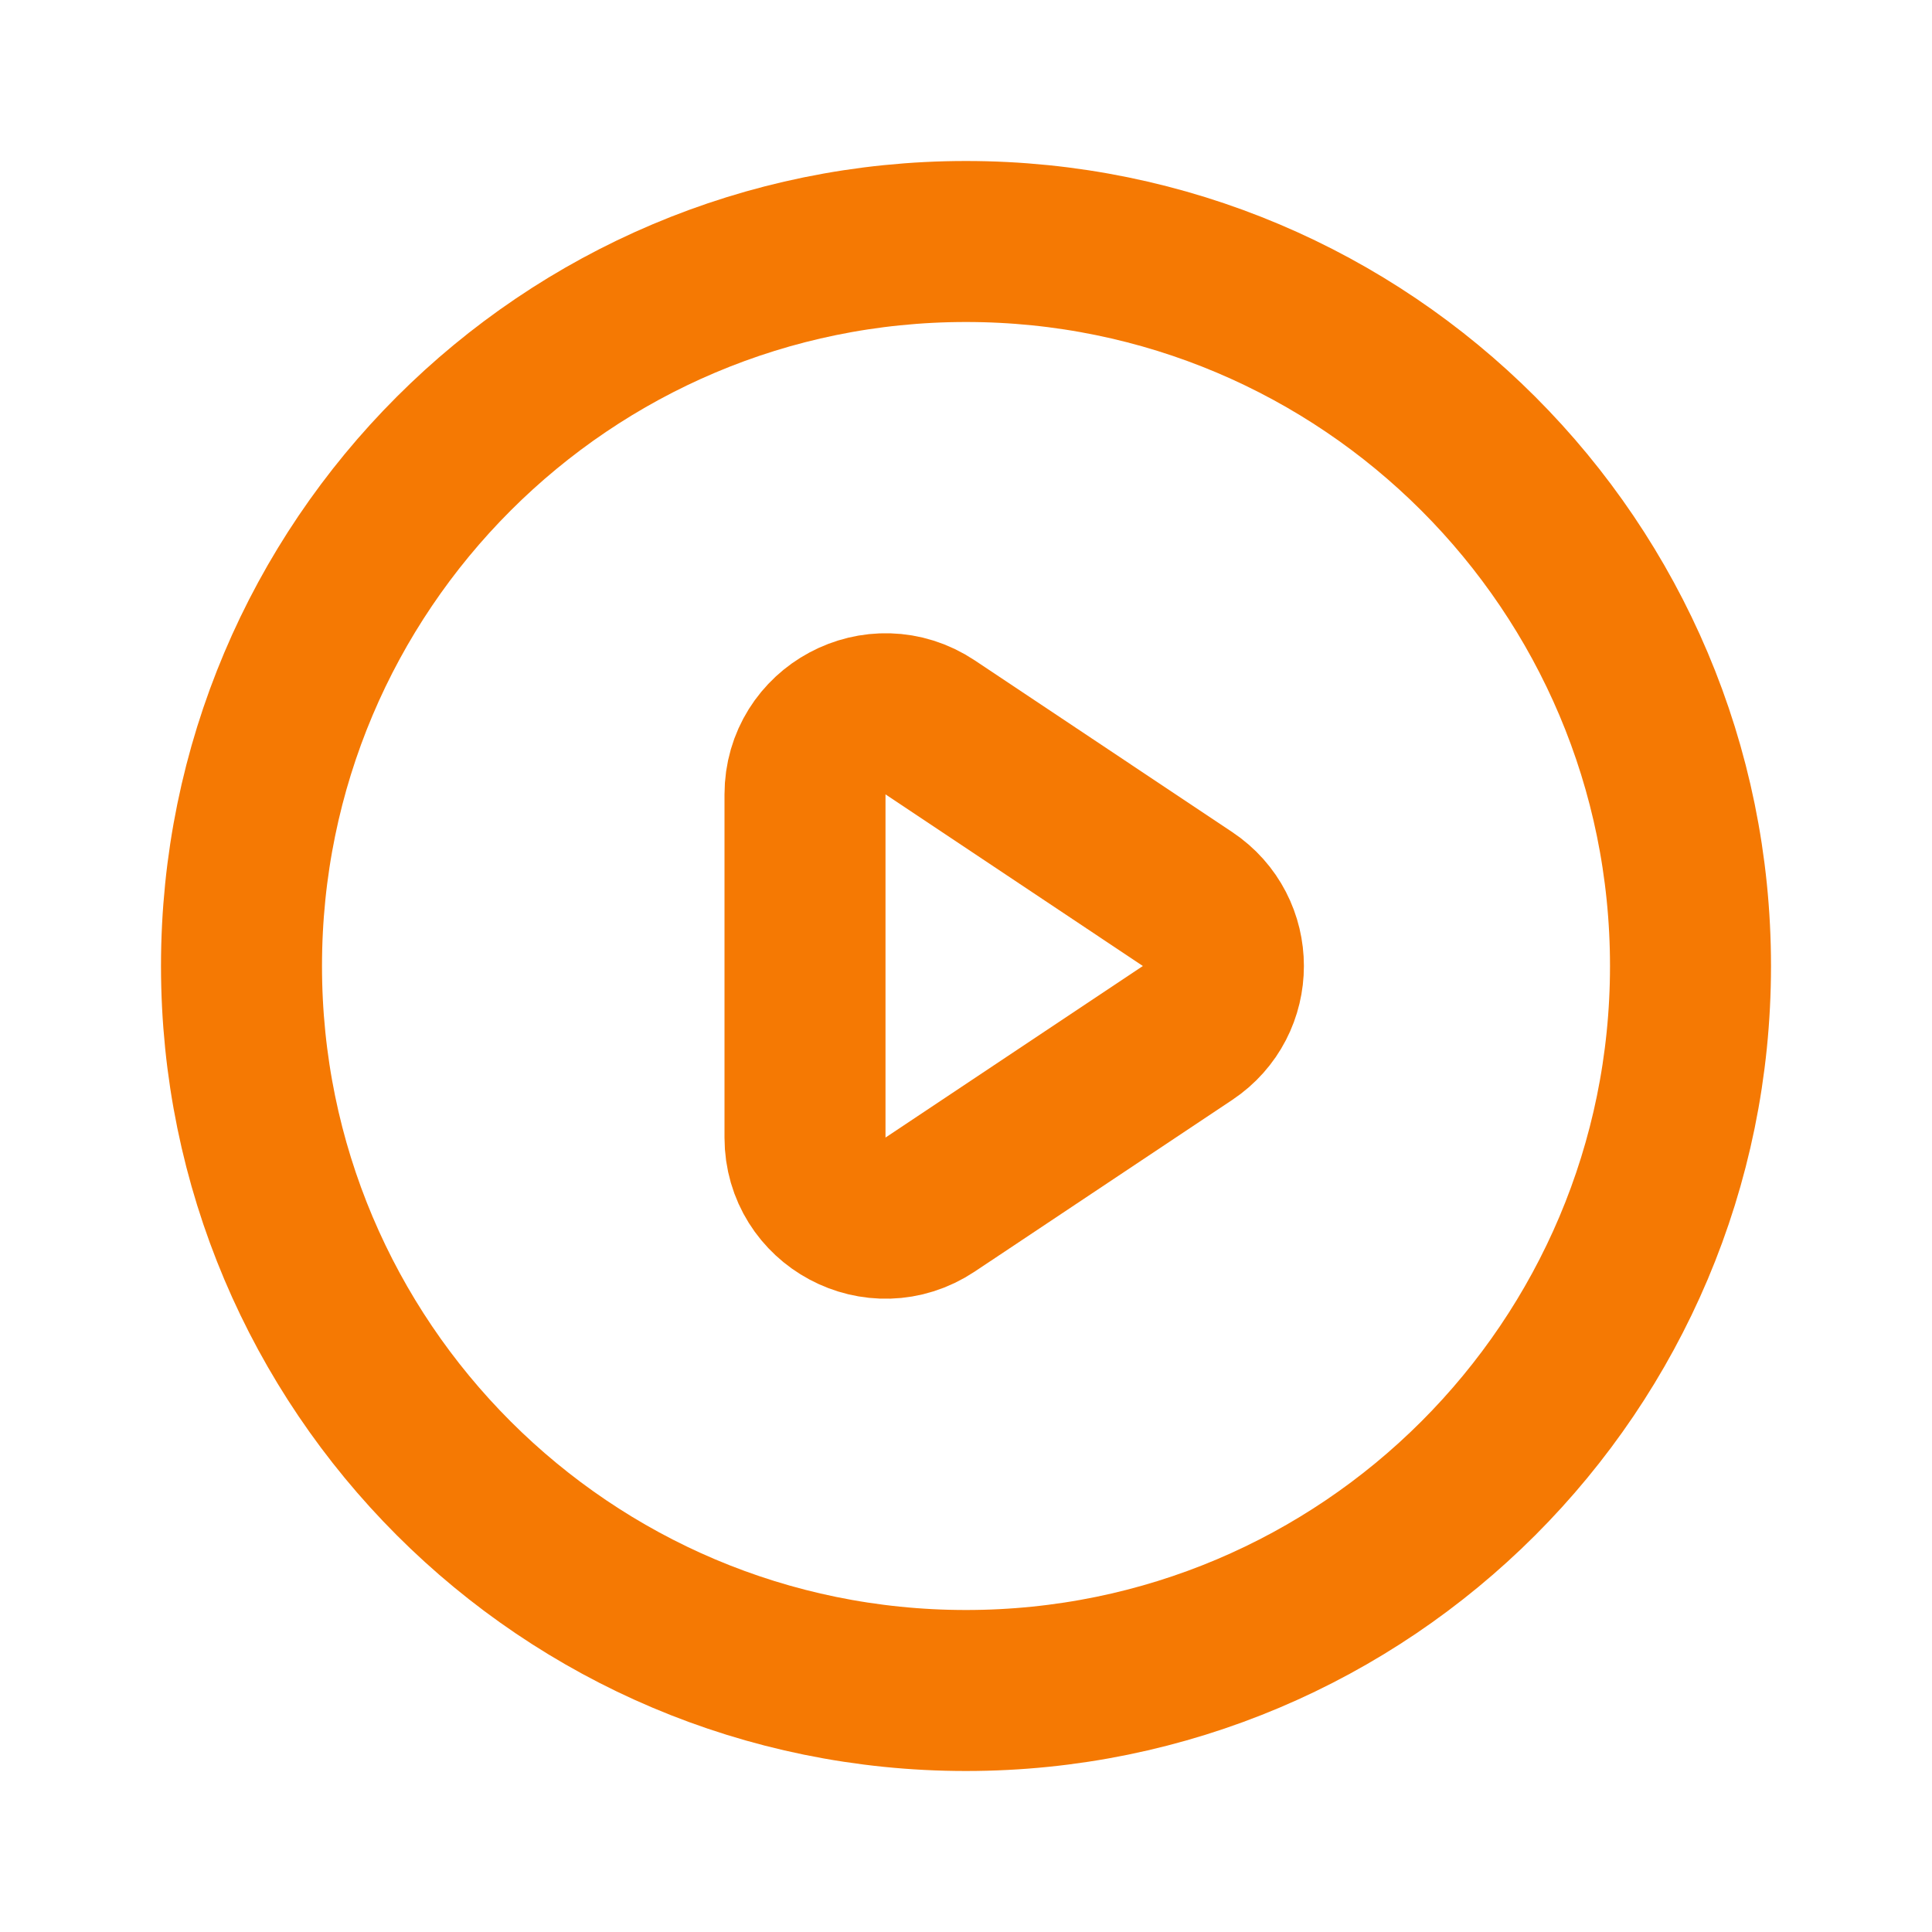
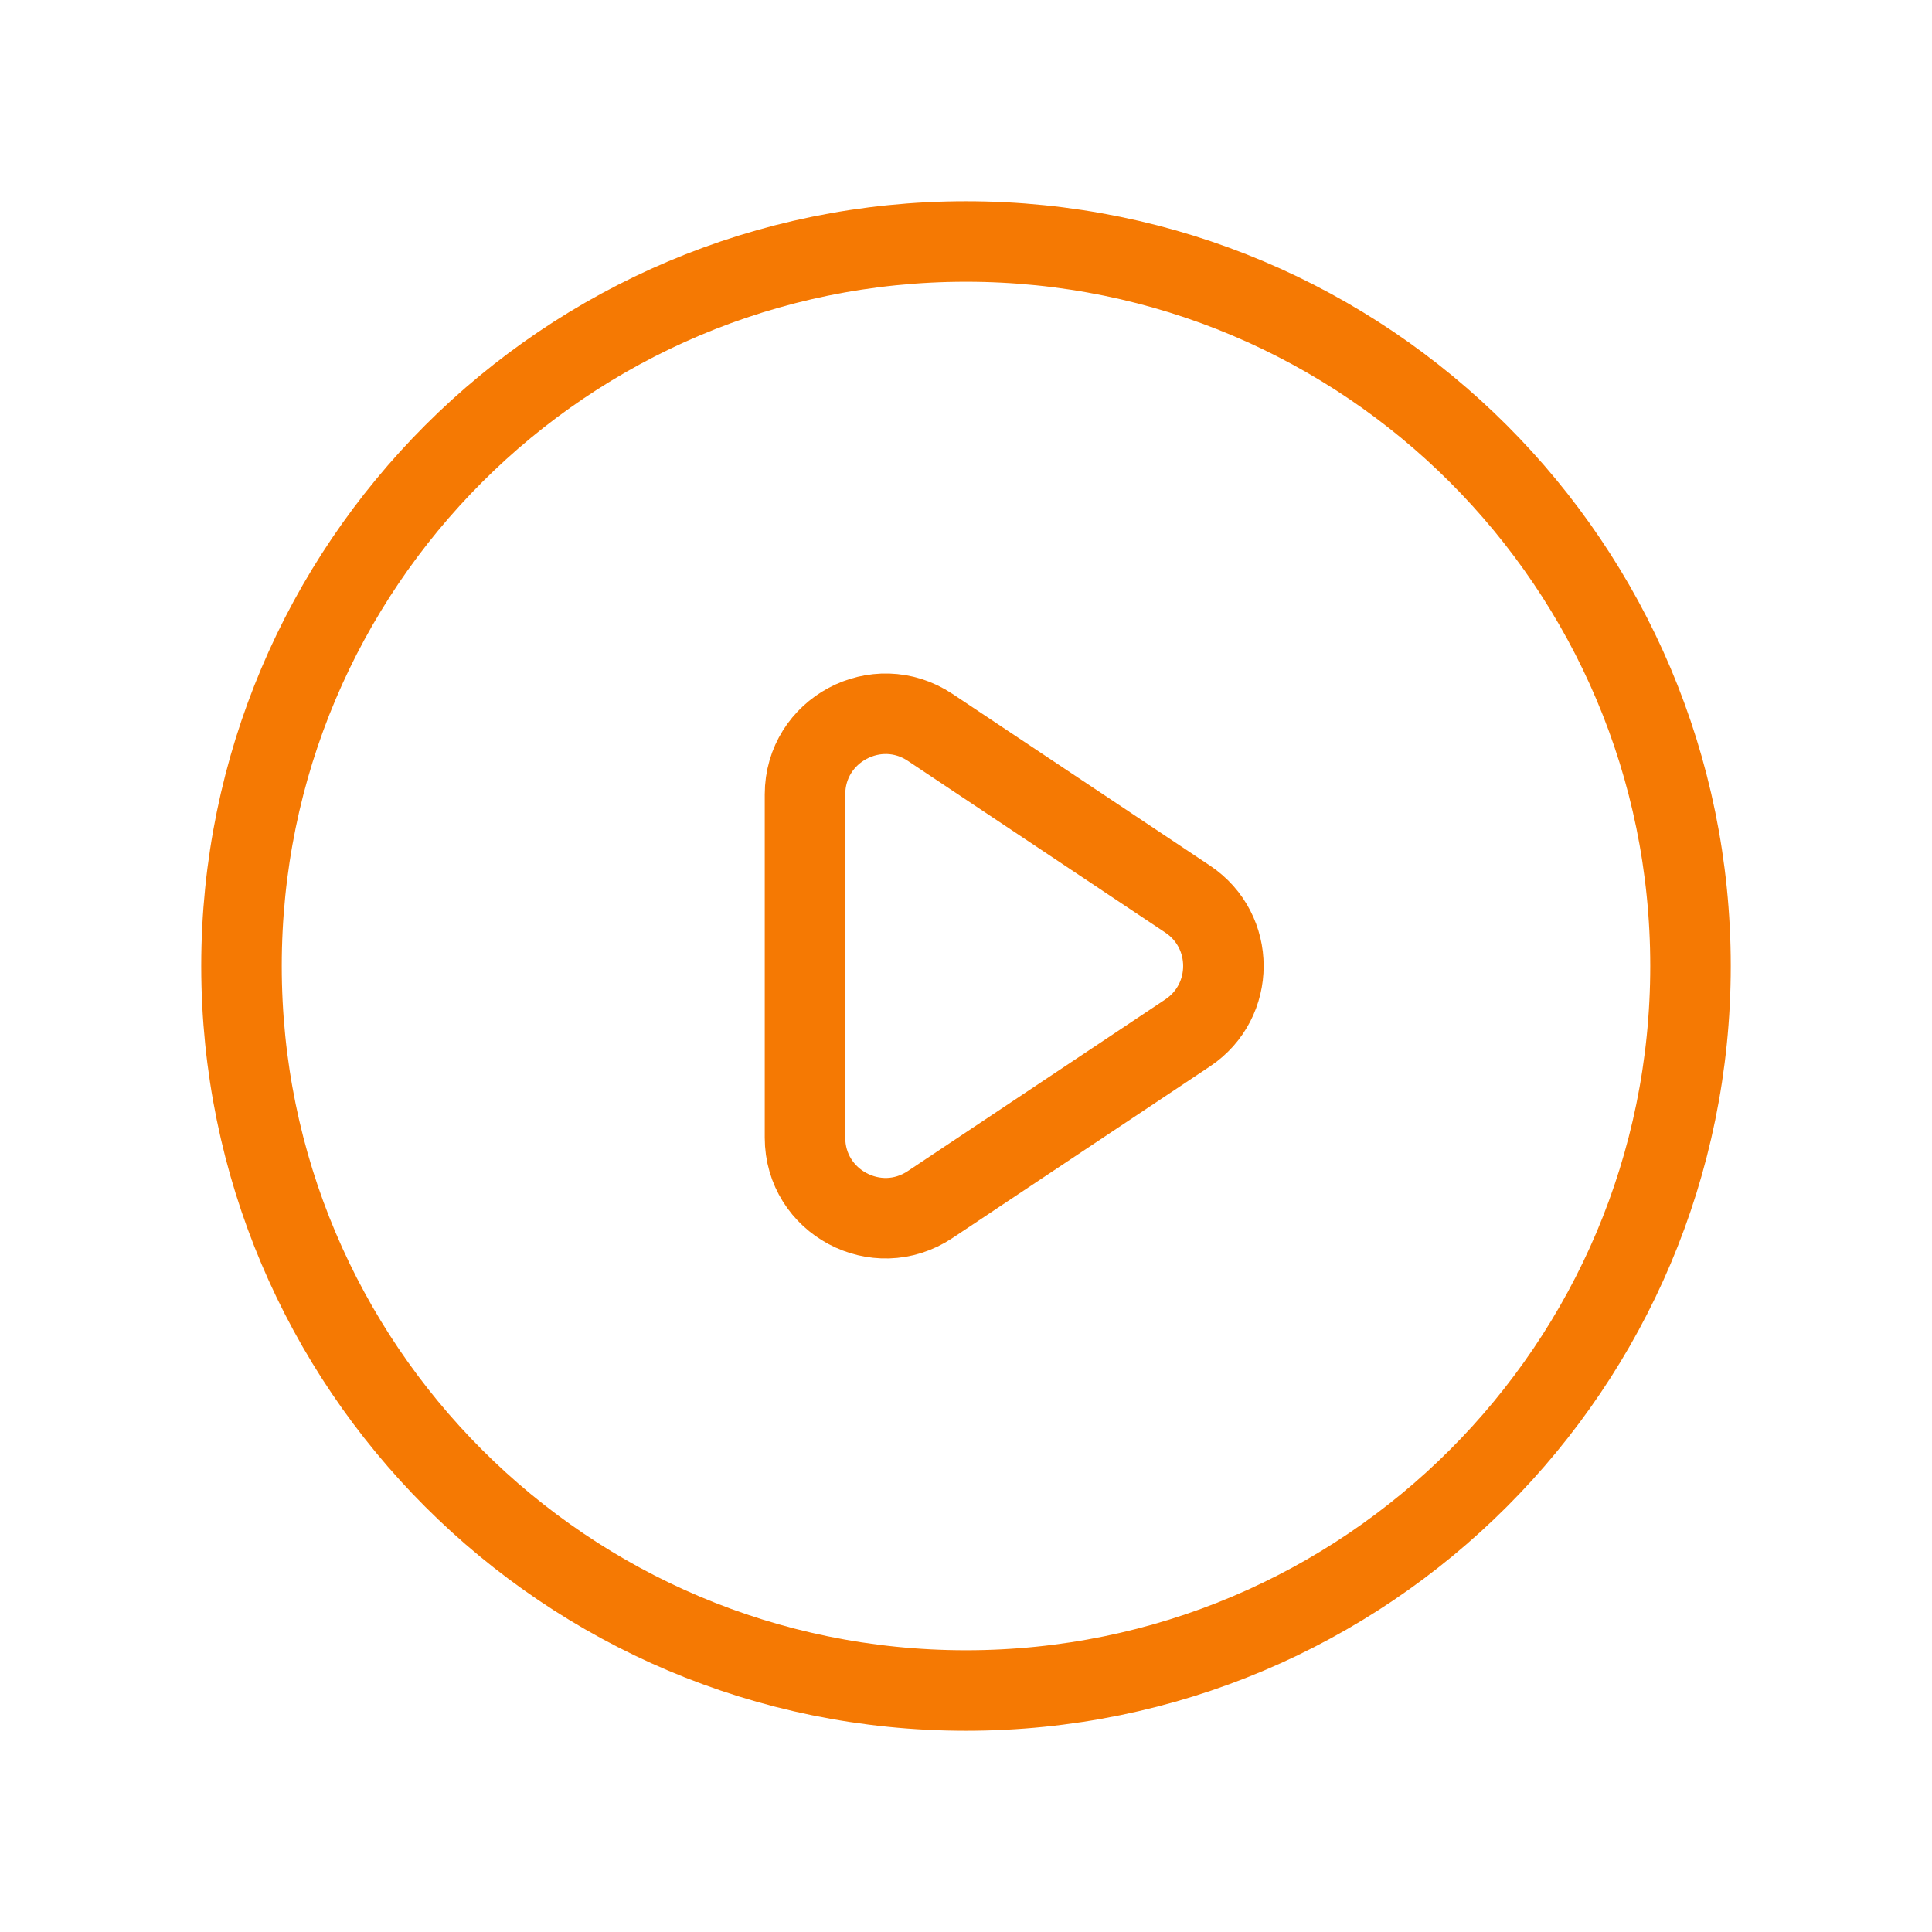
<svg xmlns="http://www.w3.org/2000/svg" width="24" height="24" fill="none" viewBox="0 0 24 24">
-   <path stroke="#F57903" stroke-linecap="round" stroke-linejoin="round" stroke-width="2" d="M14.752 11.168L11.555 9.036C10.89 8.593 10 9.07 10 9.869V14.132C10 14.93 10.89 15.407 11.555 14.963L14.752 12.832C15.346 12.436 15.346 11.564 14.752 11.168Z" />
-   <path stroke="#F57903" stroke-linecap="round" stroke-linejoin="round" stroke-width="2" d="M21 12C21 16.971 16.971 21 12 21C7.029 21 3 16.971 3 12C3 7.029 7.029 3 12 3C16.971 3 21 7.029 21 12Z" />
+   <path stroke="#F57903" strokeLinecap="round" strokeLinejoin="round" strokeWidth="2" d="M14.752 11.168L11.555 9.036C10.89 8.593 10 9.07 10 9.869V14.132C10 14.93 10.89 15.407 11.555 14.963L14.752 12.832C15.346 12.436 15.346 11.564 14.752 11.168Z" />
+   <path stroke="#F57903" strokeLinecap="round" strokeLinejoin="round" strokeWidth="2" d="M21 12C21 16.971 16.971 21 12 21C7.029 21 3 16.971 3 12C3 7.029 7.029 3 12 3C16.971 3 21 7.029 21 12Z" />
</svg>
